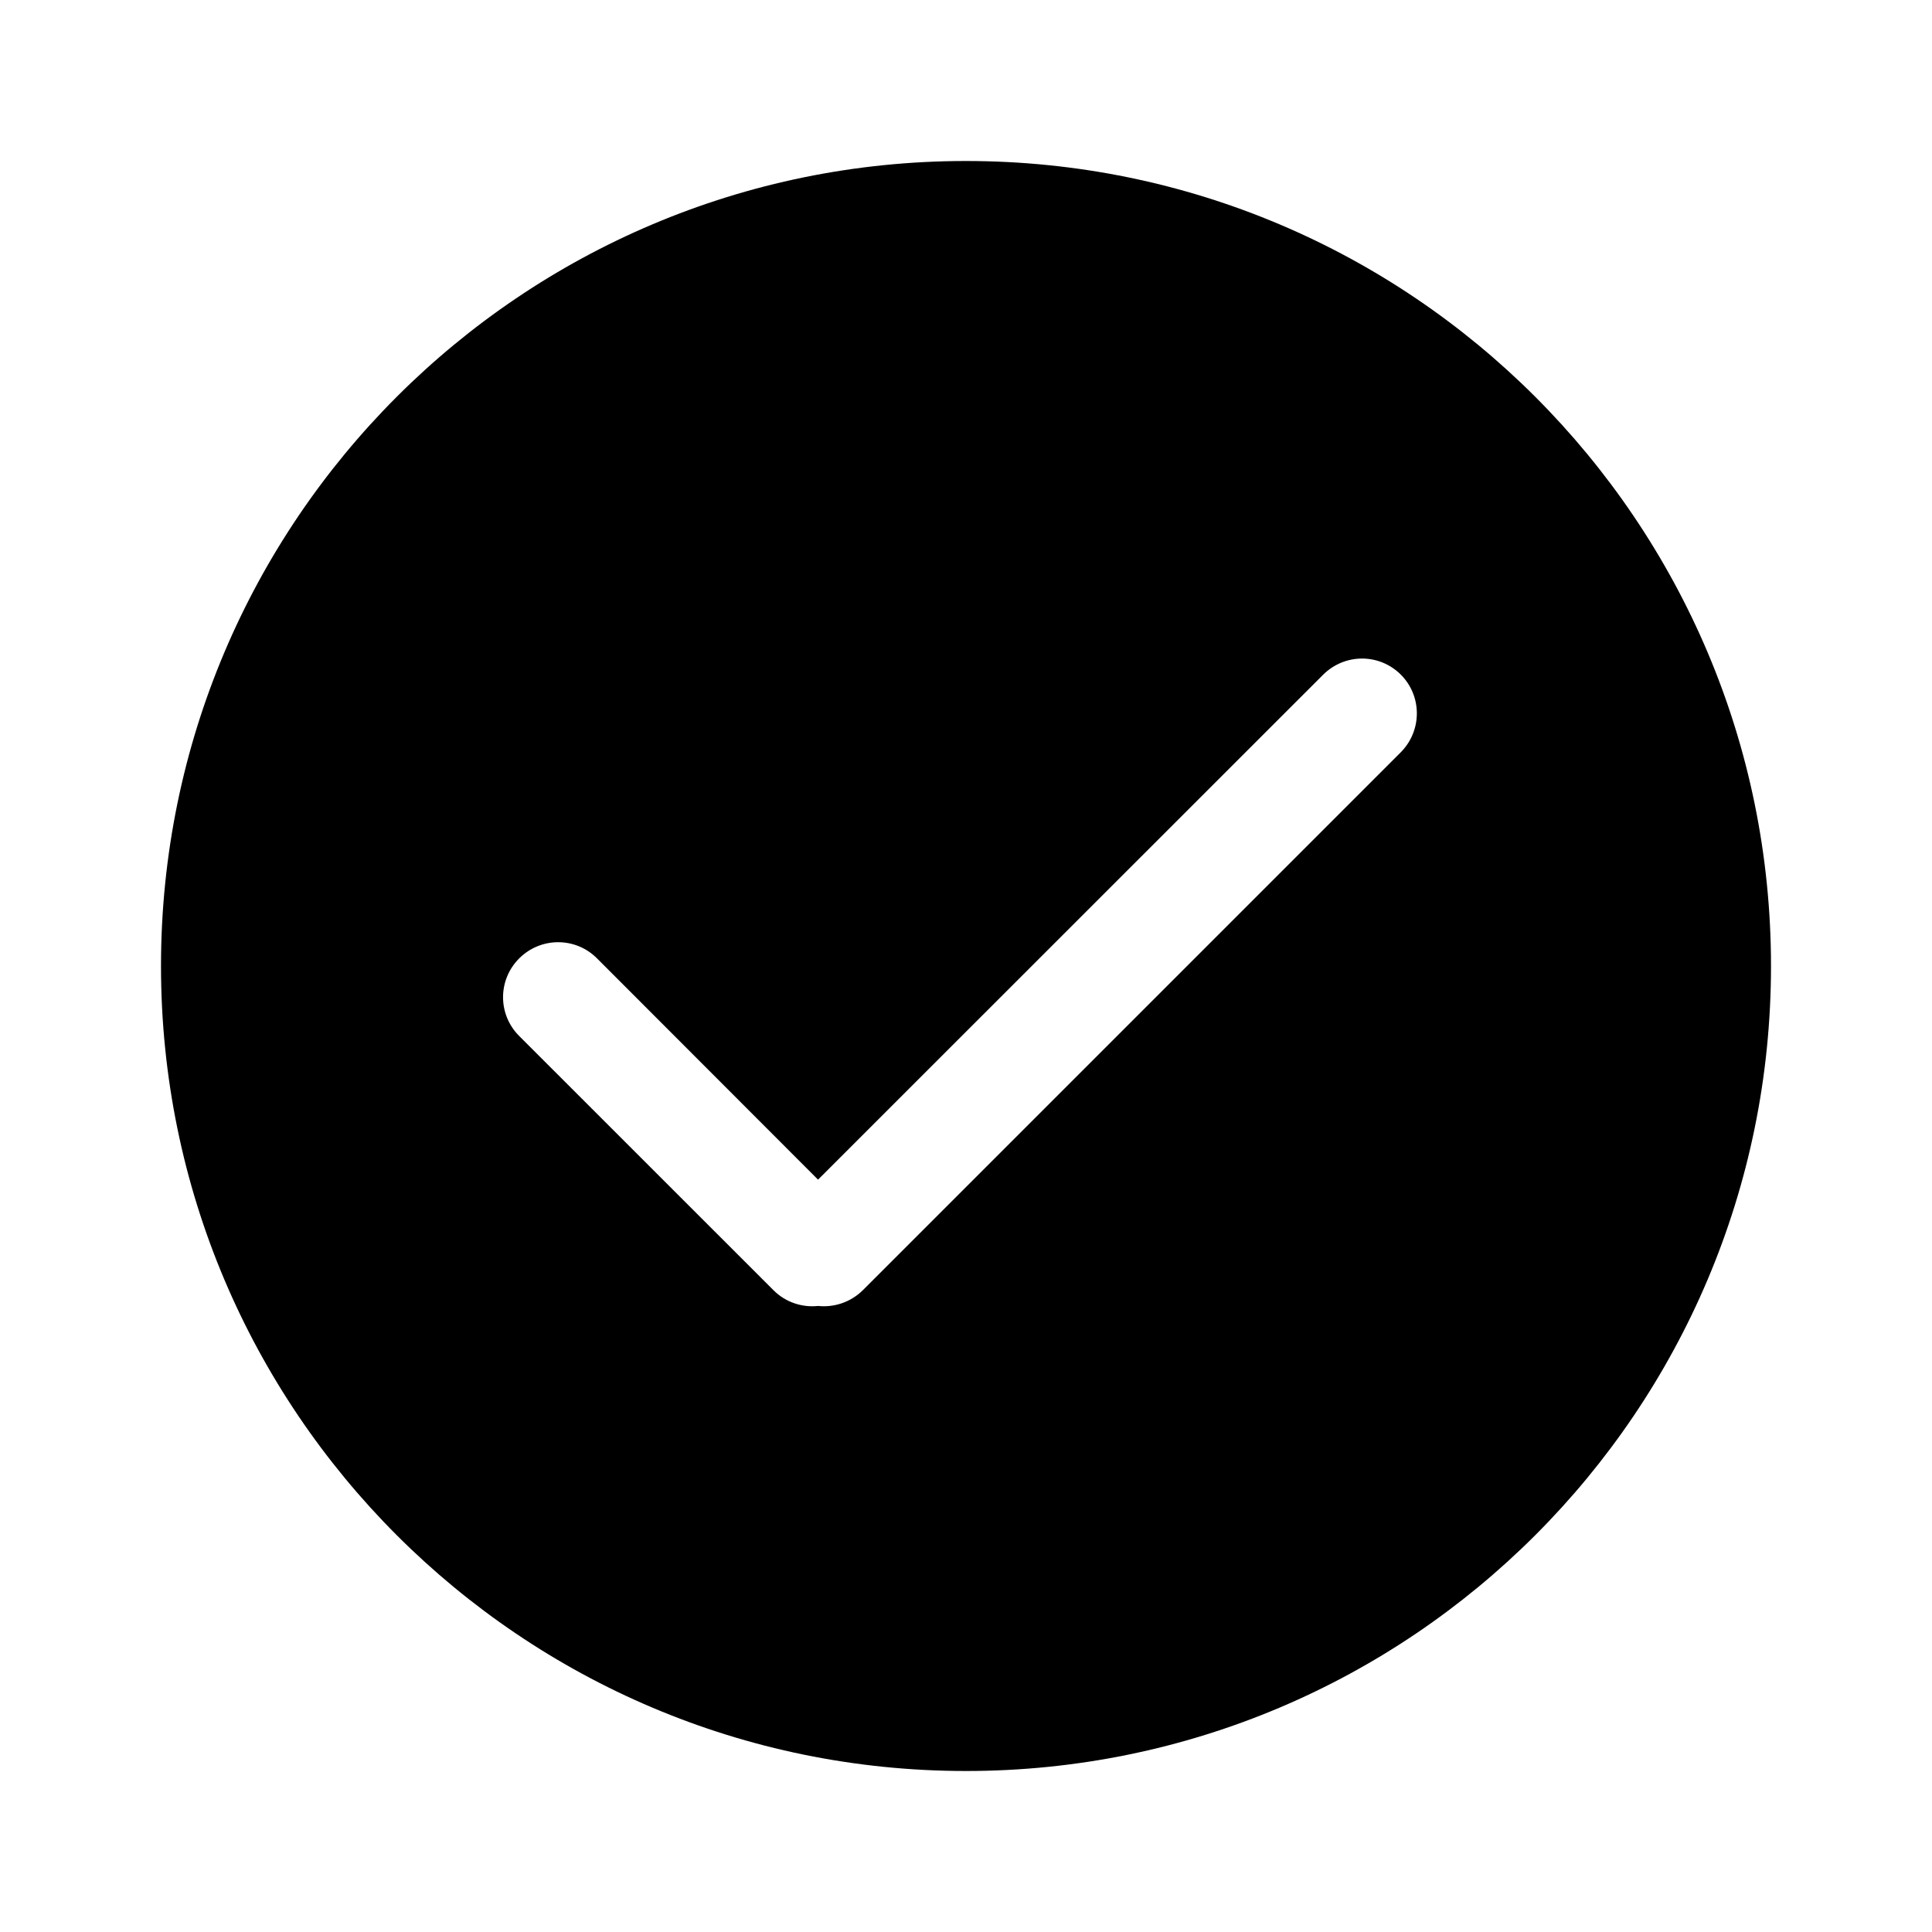
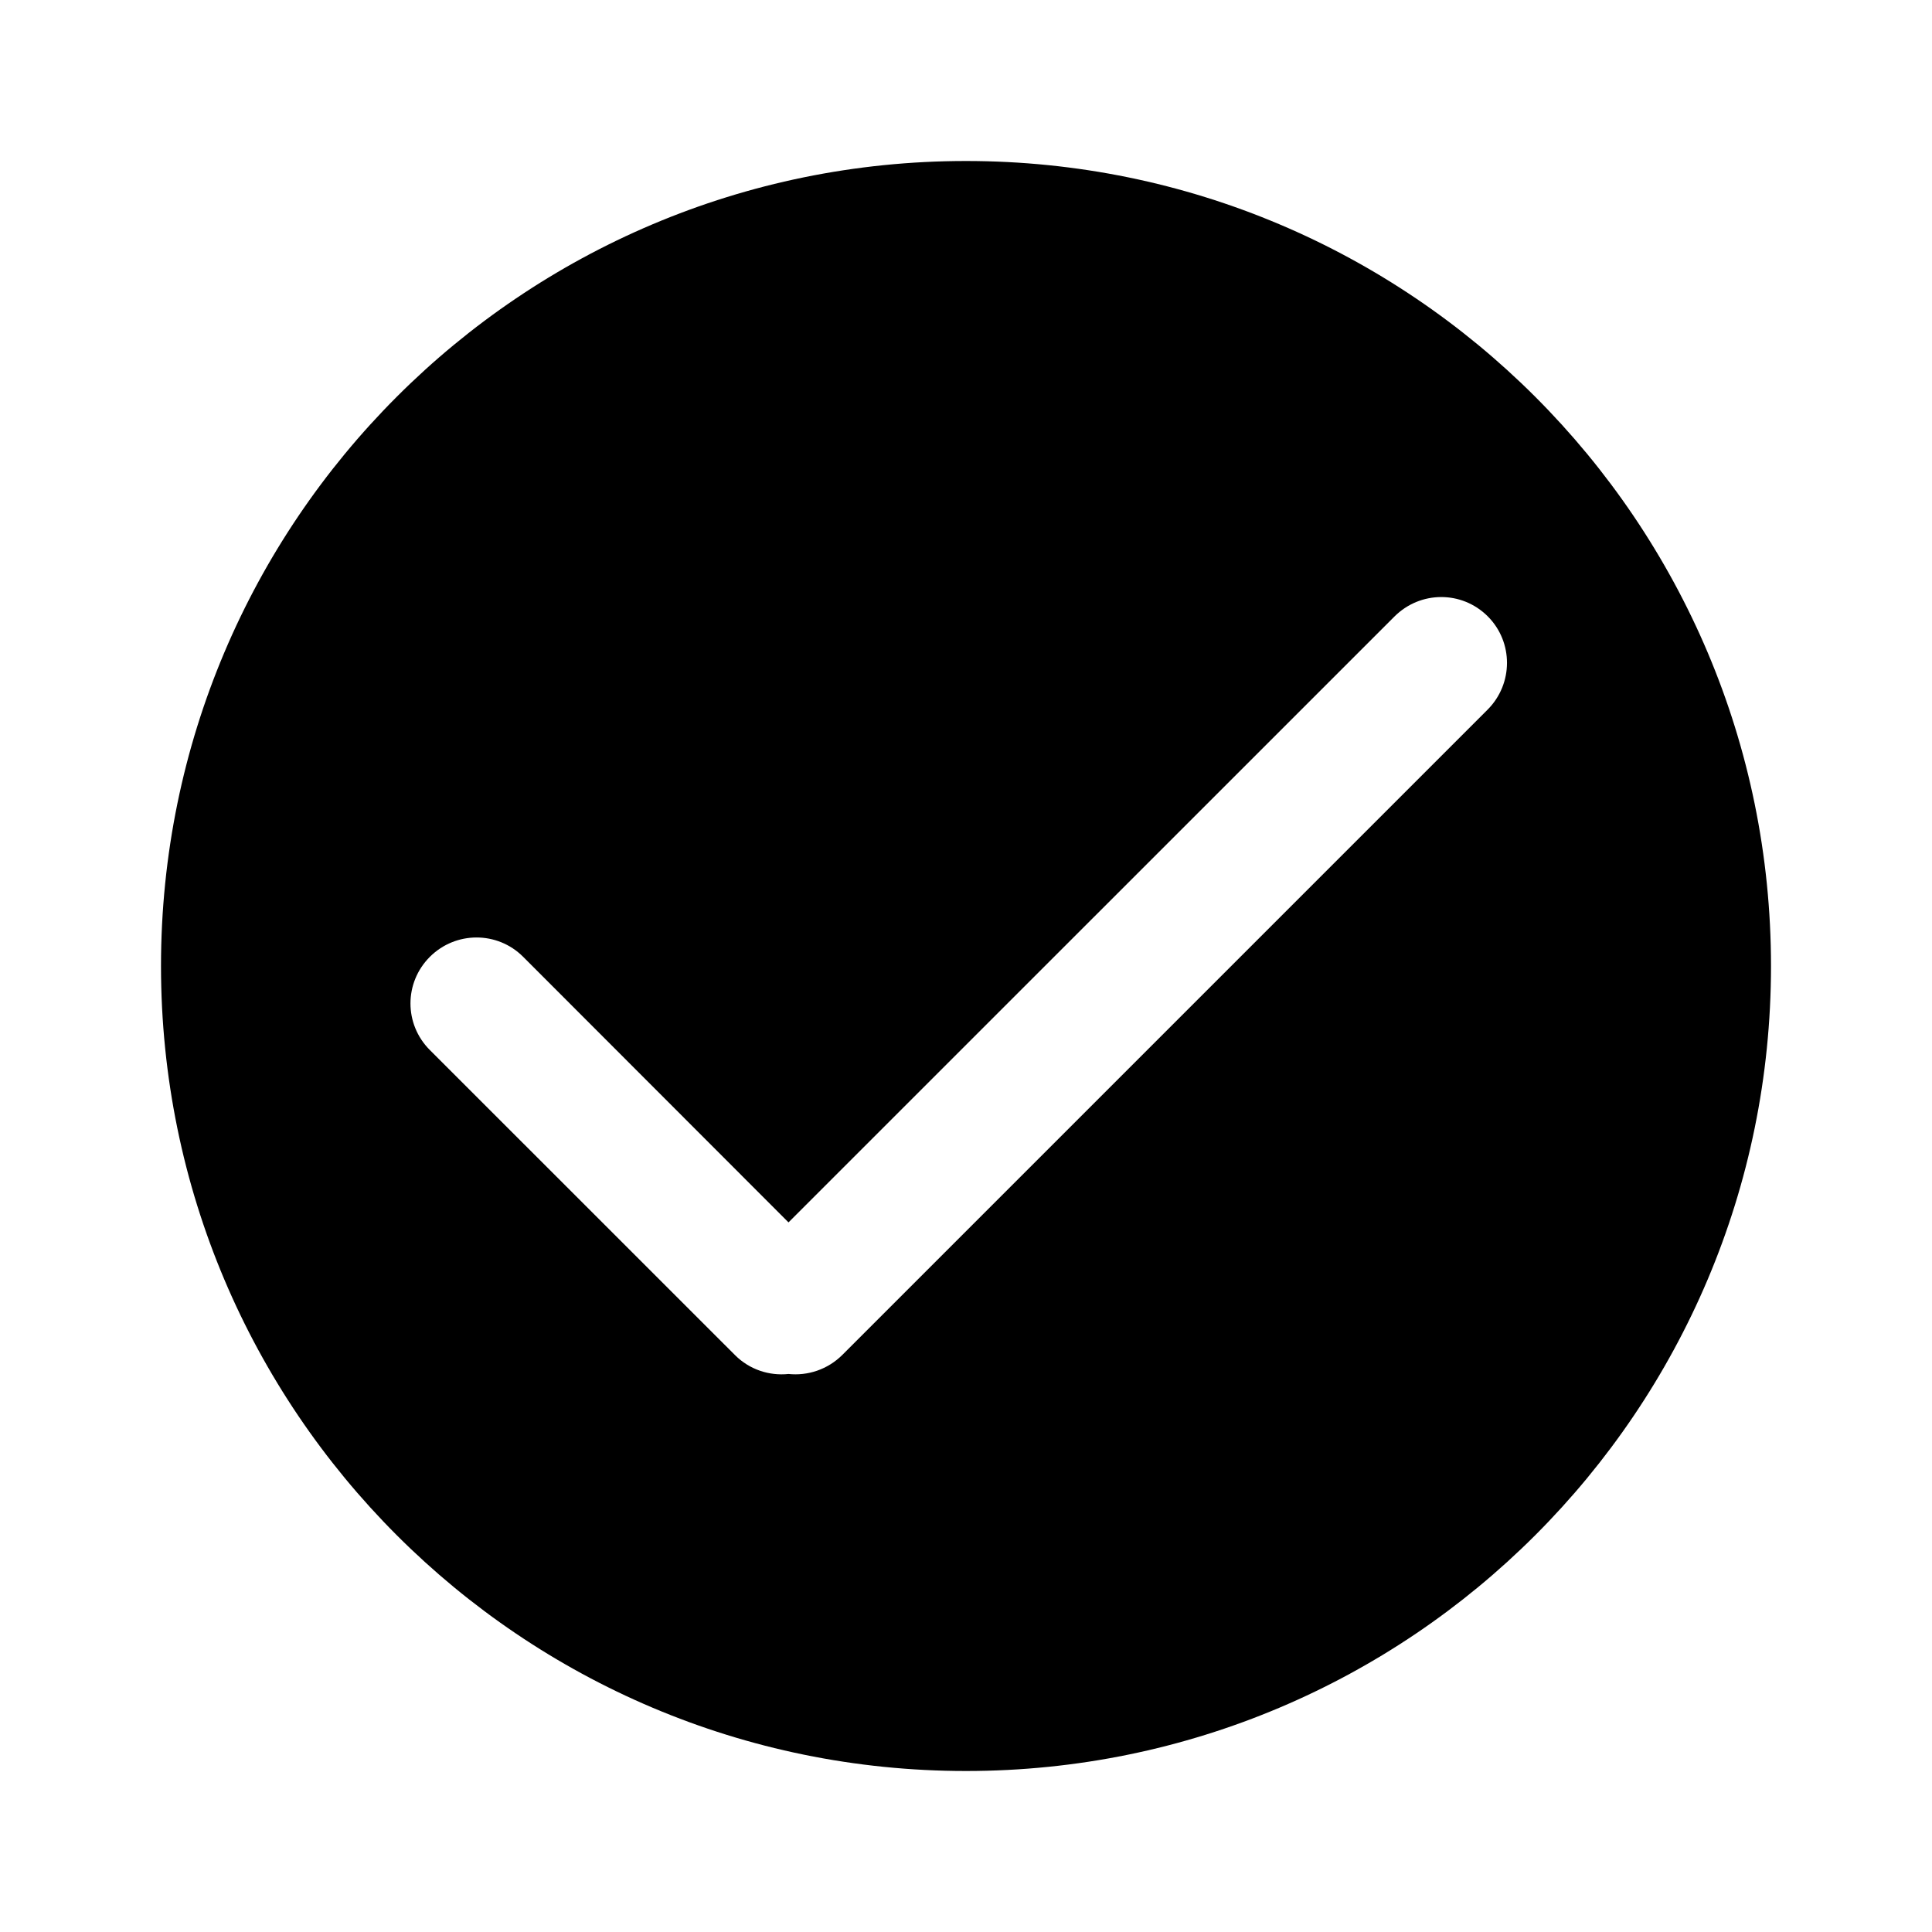
<svg xmlns="http://www.w3.org/2000/svg" width="24px" height="24px" viewBox="0 0 24 24" version="1.1">
  <defs />
  <g id="Android" stroke="none" stroke-width="1" fill="none" fill-rule="evenodd">
    <g id="check-circle" fill="#000000">
-       <path d="M17.399,9.347 L10.721,16.025 C10.568,16.177 10.362,16.244 10.162,16.223 C9.965,16.244 9.76,16.179 9.609,16.028 L6.448,12.868 C6.183,12.602 6.182,12.173 6.45,11.905 C6.718,11.638 7.148,11.638 7.414,11.903 L10.162,14.654 L16.435,8.383 C16.703,8.115 17.133,8.113 17.401,8.38 C17.668,8.647 17.667,9.079 17.399,9.347 M12,2 C6.477,2 2,6.477 2,12 C2,17.523 6.477,22 12,22 C17.523,22 22,17.523 22,12 C22,6.477 17.523,2 12,2" id="Fill-1" />
+       <path d="M18.479,8.816 L10.465,16.83 C10.282,17.013 10.034,17.093 9.795,17.068 C9.558,17.093 9.312,17.015 9.131,16.834 L5.338,13.042 C5.02,12.723 5.018,12.208 5.34,11.886 C5.661,11.566 6.178,11.566 6.497,11.884 L9.795,15.185 L17.322,7.659 C17.643,7.338 18.159,7.335 18.481,7.656 C18.801,7.976 18.8,8.495 18.479,8.816 M12,2 C6.477,2 2,6.477 2,12 C2,17.523 6.477,22 12,22 C17.523,22 22,17.523 22,12 C22,6.477 17.523,2 12,2" id="Fill-1" />
    </g>
  </g>
</svg>
